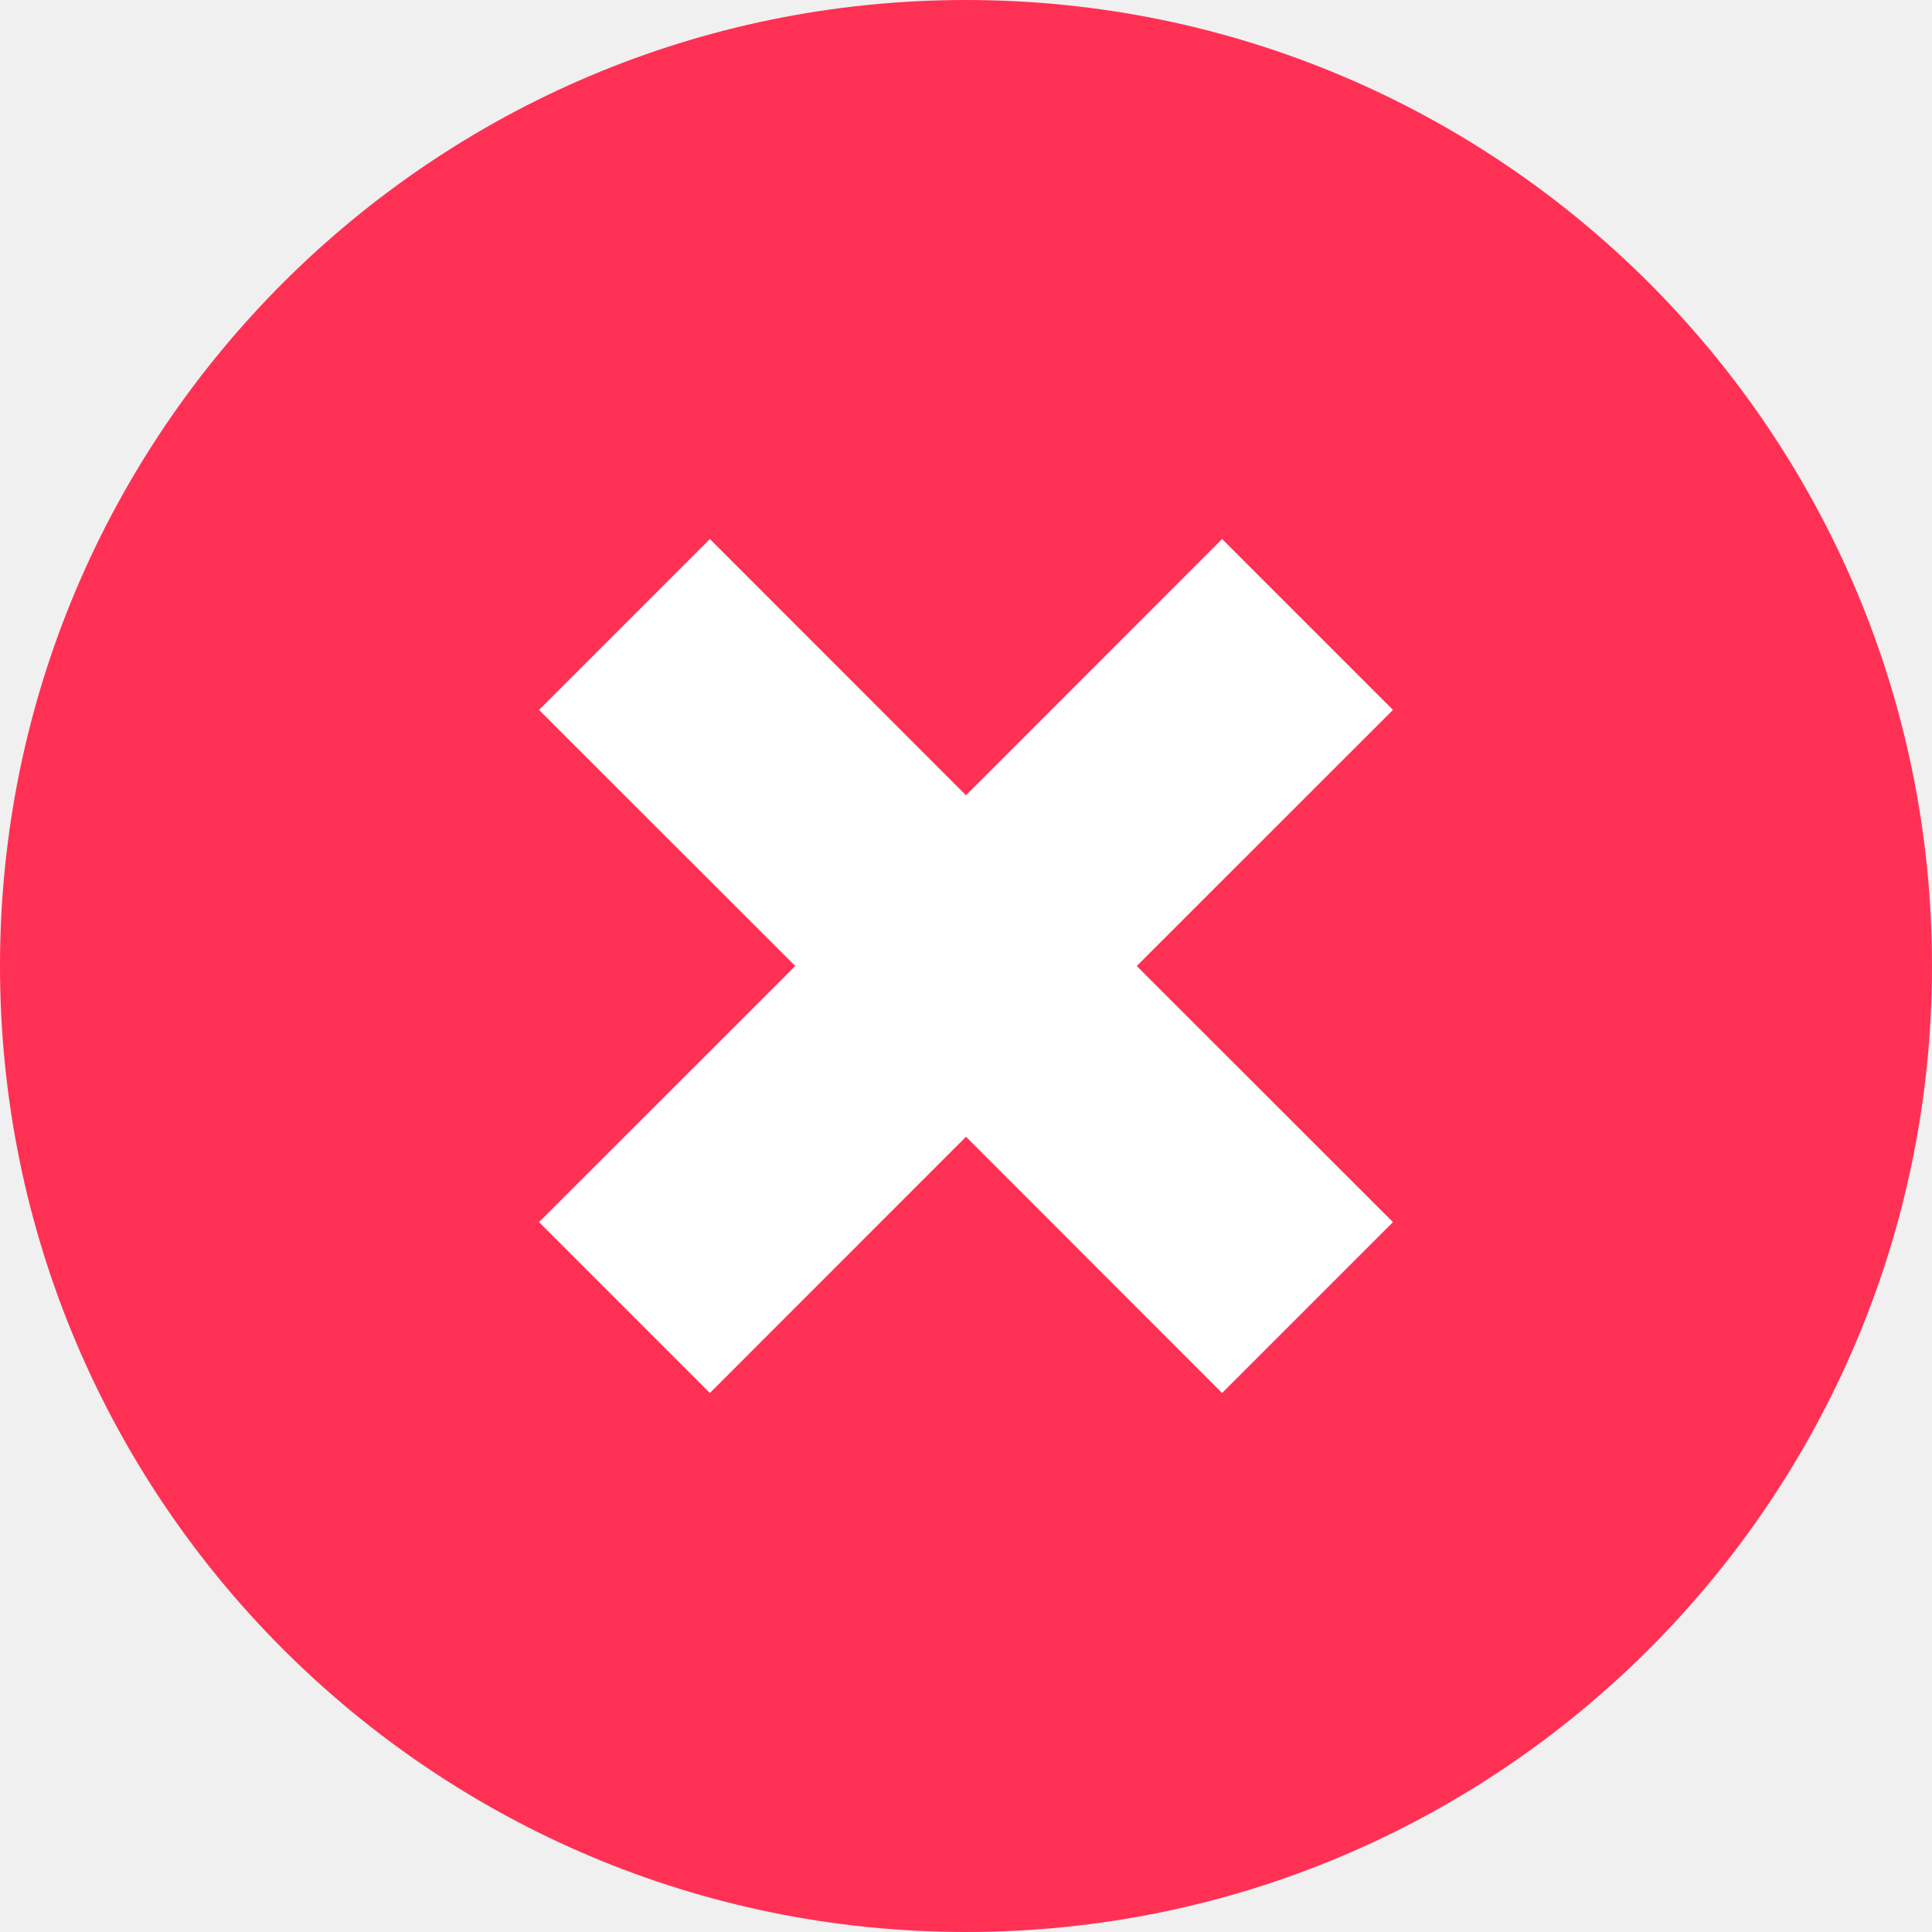
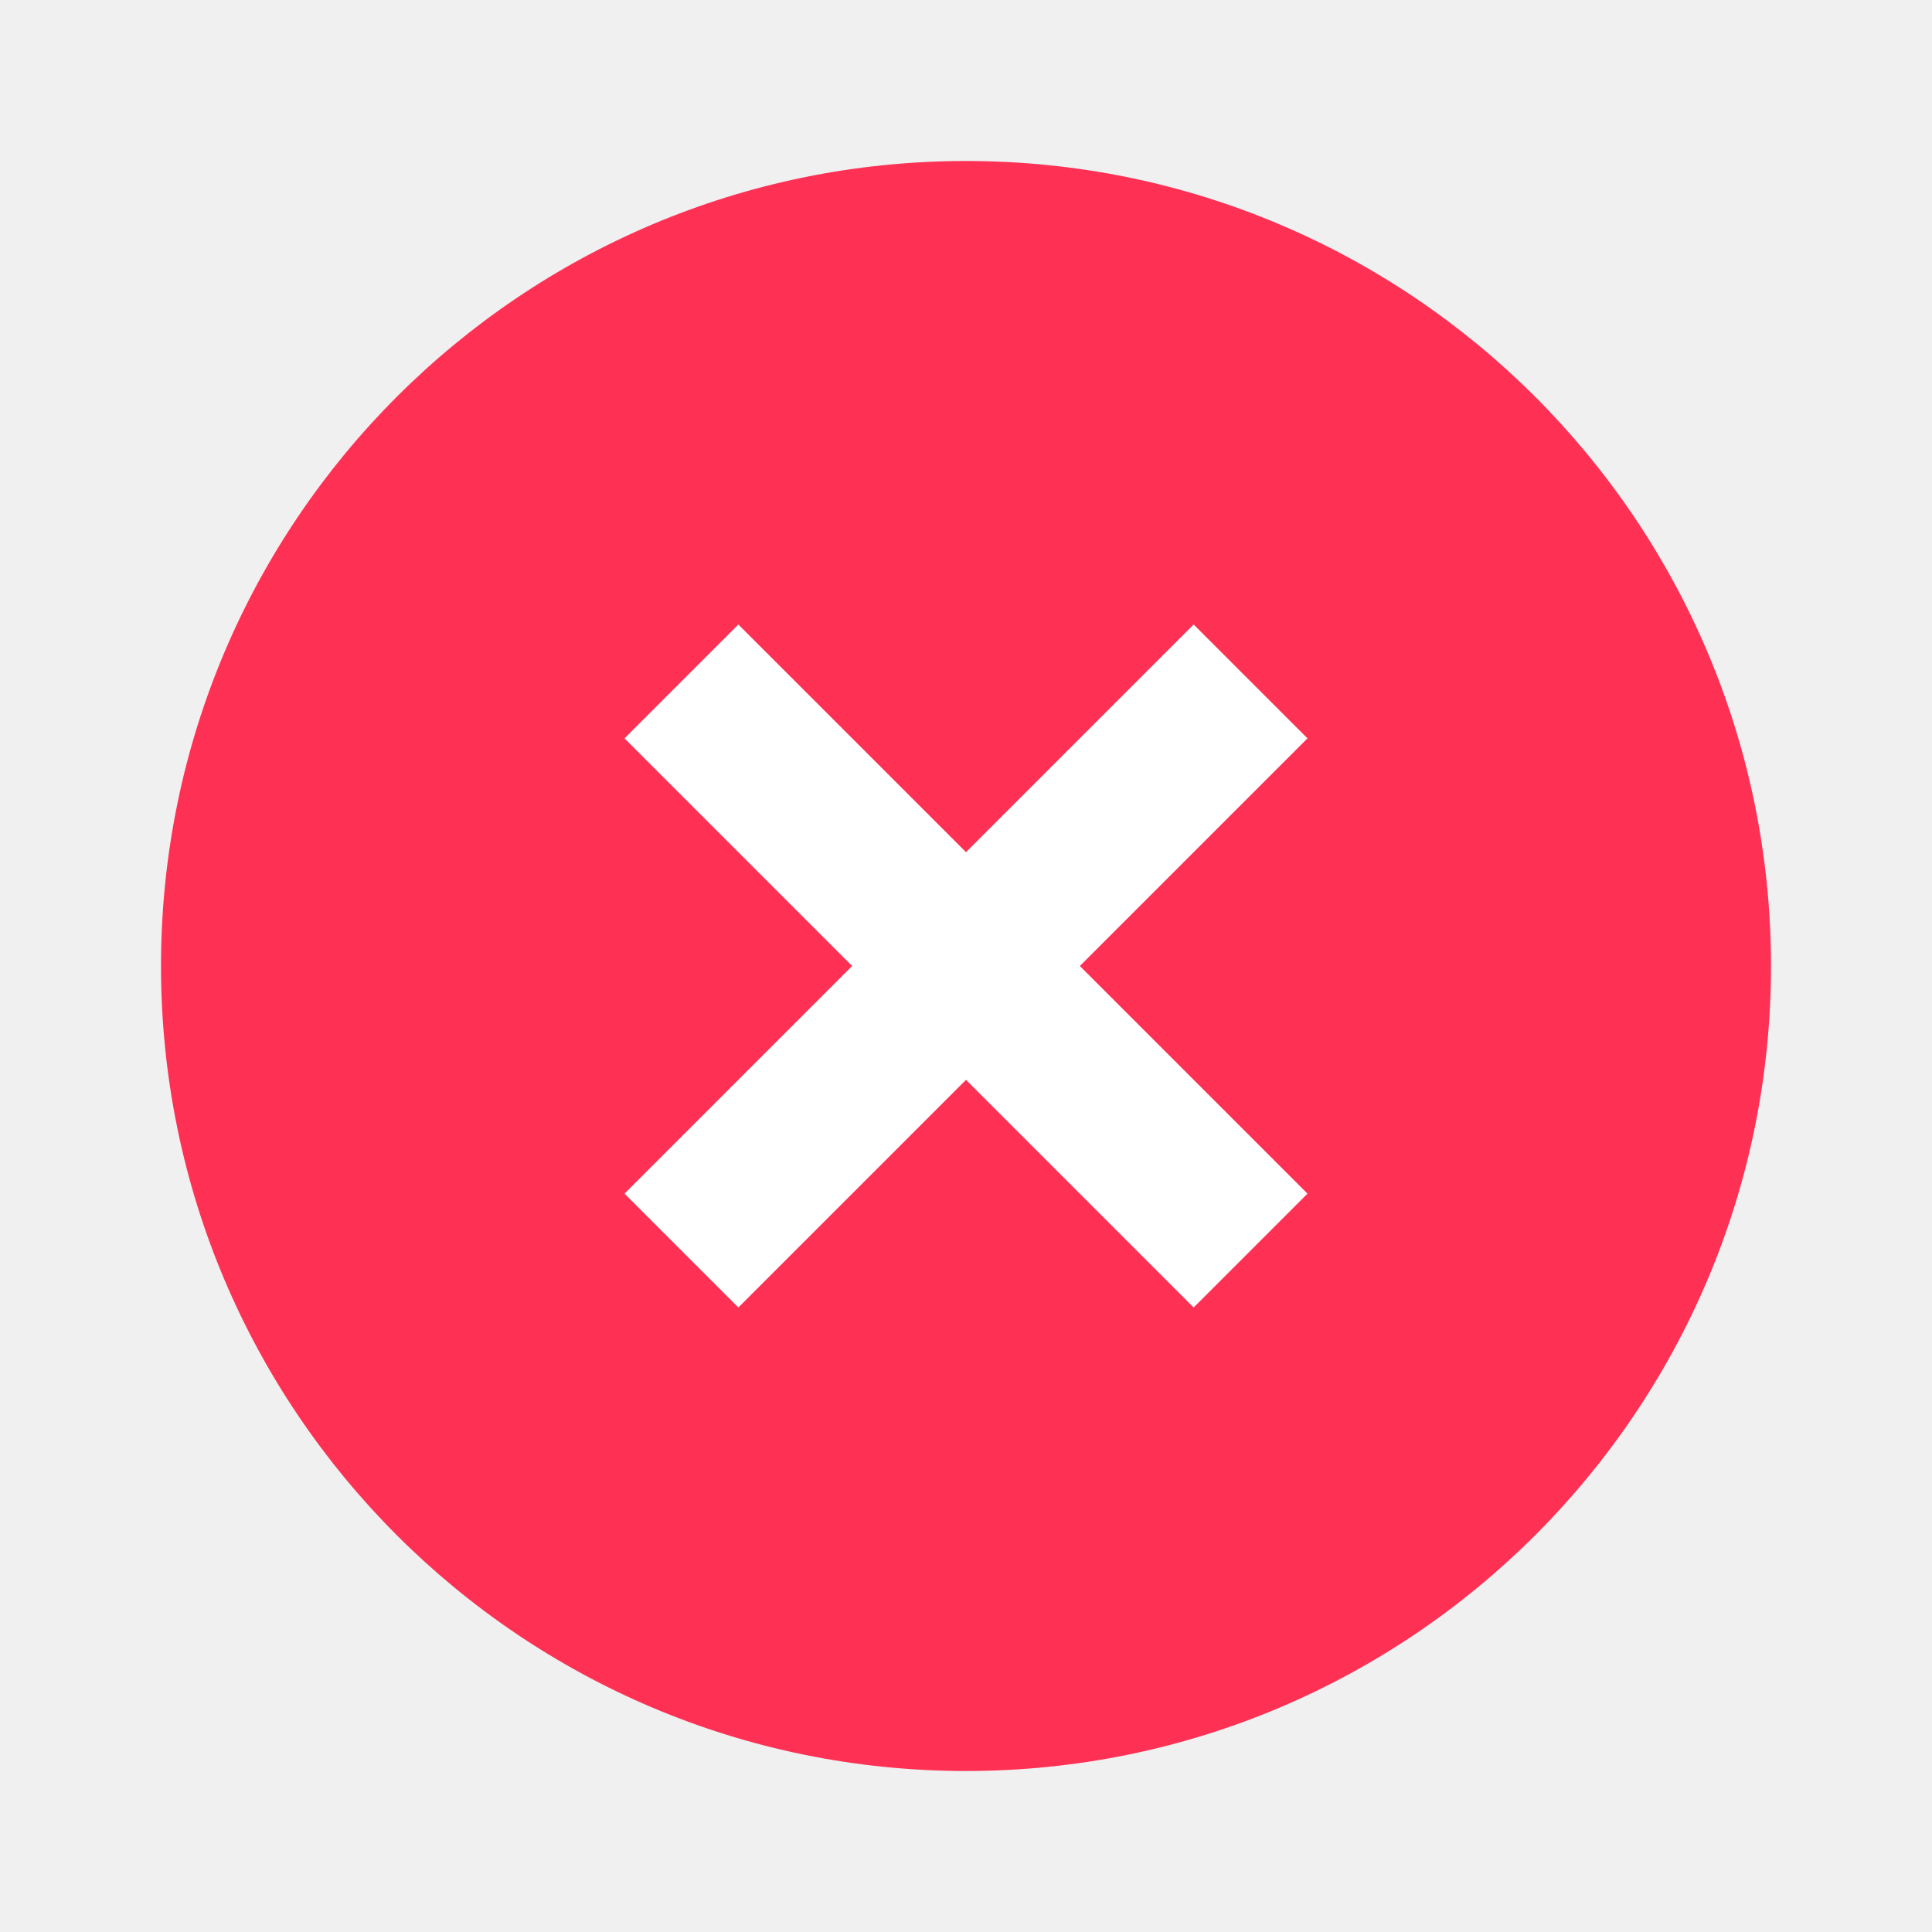
- <svg xmlns="http://www.w3.org/2000/svg" version="1.1" baseProfile="basic" x="0px" y="0px" viewBox="0 0 16 16" xml:space="preserve" width="200px" height="200px">
-   <g id="Layer_2">
- </g>
-   <g id="Layer_1">
-     <circle style="fill:#FE3155;" cx="8" cy="8" r="8" />
-     <polygon style="fill:#FFFFFF;" points="11.536,10.121 9.414,8 11.536,5.879 10.121,4.464 8,6.586 5.879,4.464 4.464,5.879 6.586,8    4.464,10.121 5.879,11.536 8,9.414 10.121,11.536  " />
+ <svg xmlns="http://www.w3.org/2000/svg" viewBox="0,0,256,256" width="200px" height="200px" fill-rule="nonzero">
+   <g fill="none" fill-rule="nonzero" stroke="none" stroke-width="1" stroke-linecap="butt" stroke-linejoin="miter" stroke-miterlimit="10" stroke-dasharray="" stroke-dashoffset="0" font-family="none" font-weight="none" font-size="none" text-anchor="none" style="mix-blend-mode: normal">
+     <g transform="scale(5.33333,5.33333)">
+       <path d="M44,24c0,11.045 -8.955,20 -20,20c-11.045,0 -20,-8.955 -20,-20c0,-11.045 8.955,-20 20,-20c11.045,0 20,8.955 20,20z" fill="#fe3155" />
+       <path d="M29.656,15.516l2.828,2.828l-14.14,14.14l-2.828,-2.828z" fill="#ffffff" />
+       <path d="M32.484,29.656l-2.828,2.828l-14.14,-14.14l2.828,-2.828z" fill="#ffffff" />
+     </g>
  </g>
</svg>
